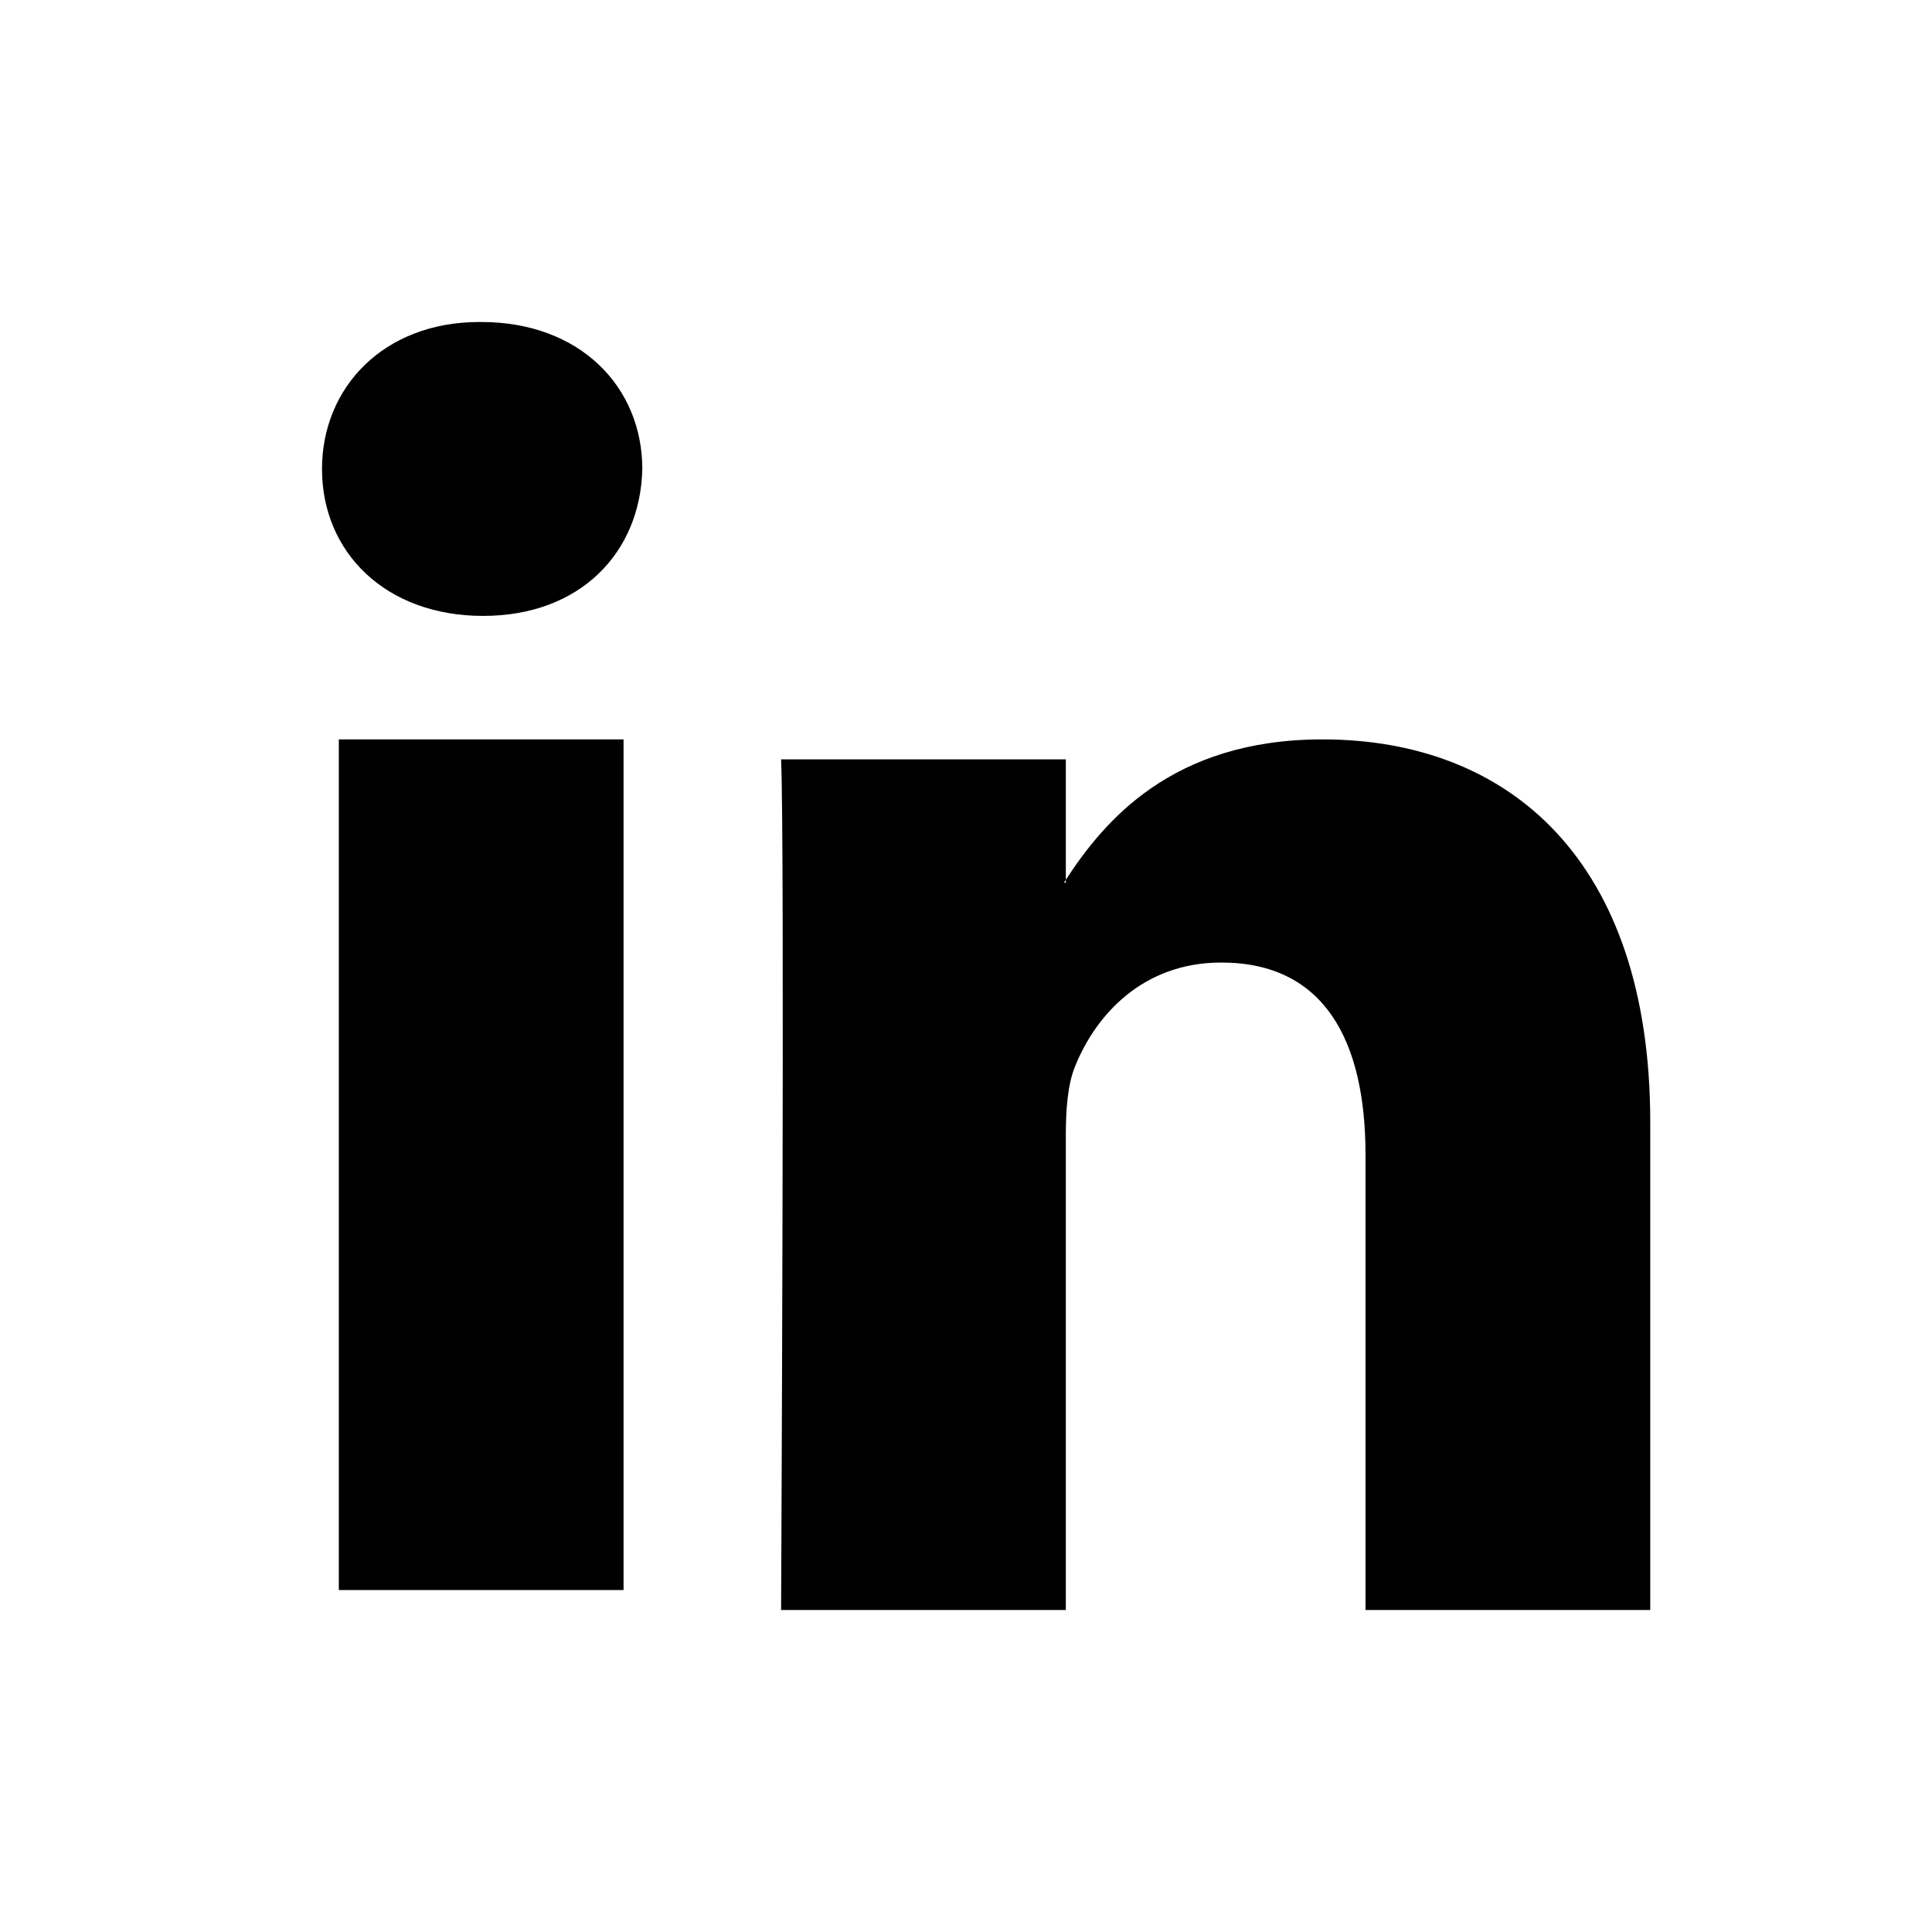
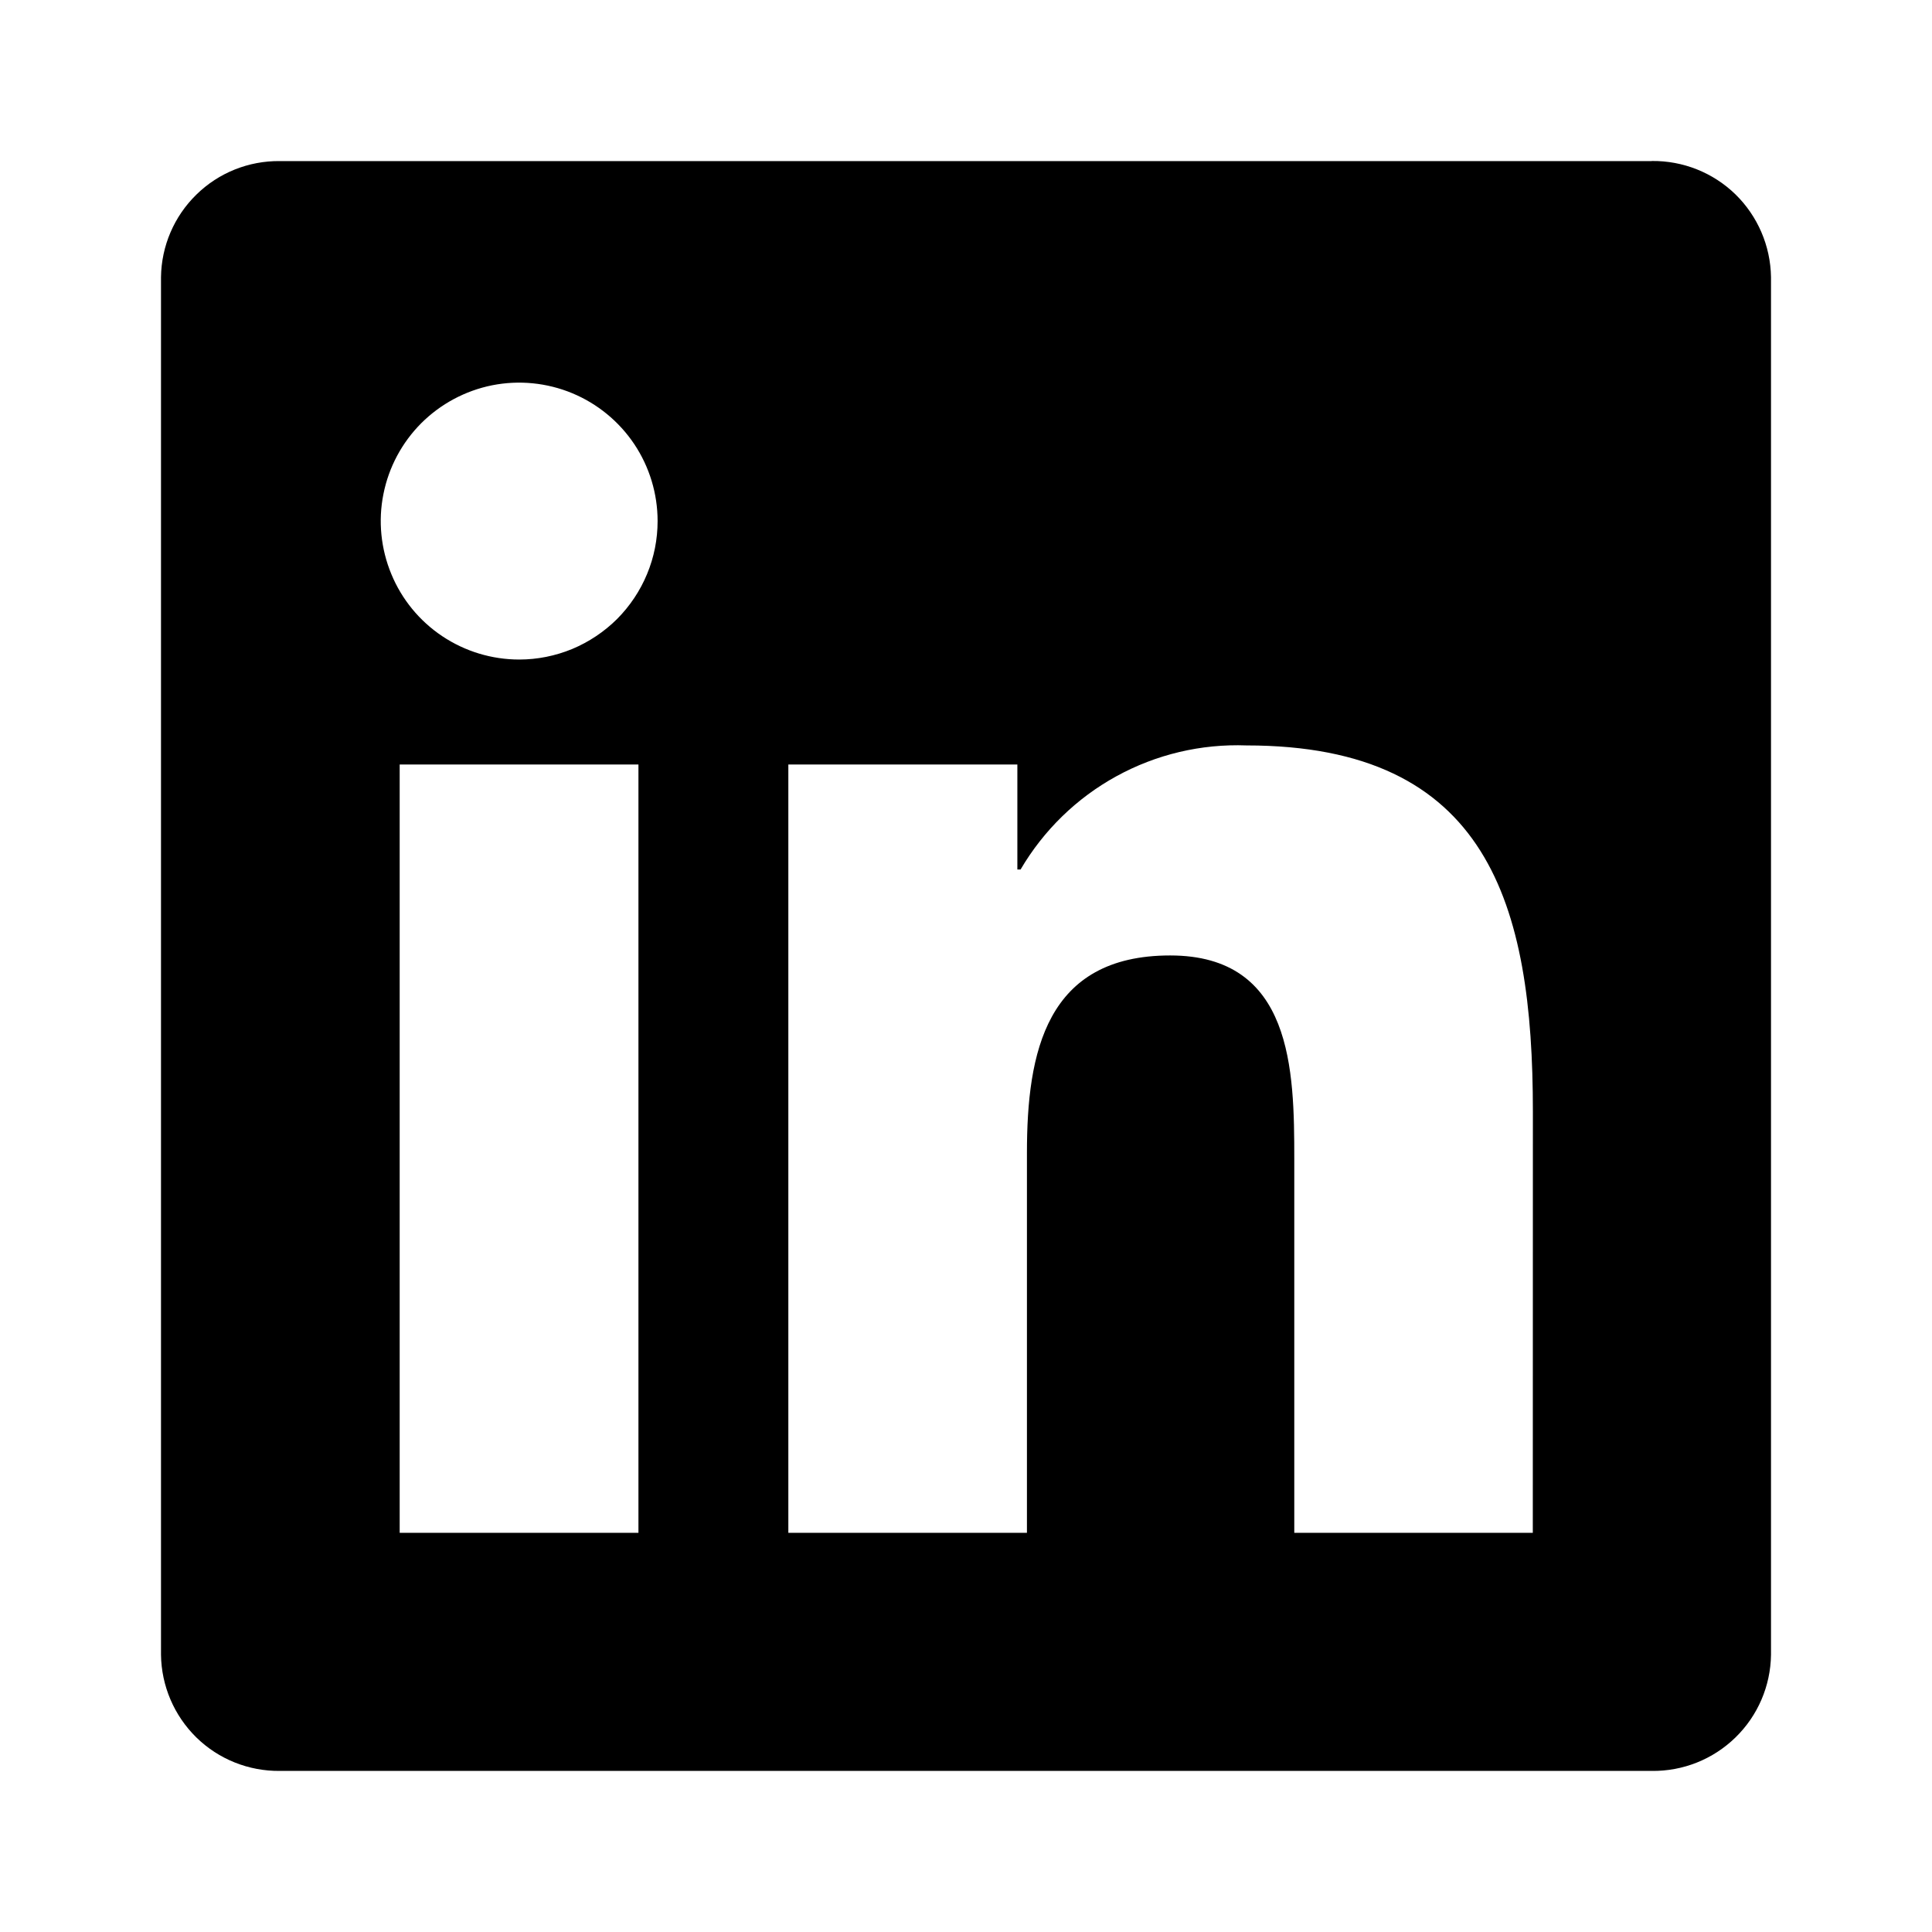
<svg width="24" height="24" viewBox="0 0 24 24">
-   <path d="M5.978 4C7.211 4 7.979 4.811 7.979 5.826C7.956 6.862 7.211 7.651 6.001 7.651C4.791 7.651 4 6.862 4 5.826C4 4.811 4.768 4 5.955 4H5.978Z" />
-   <path d="M7.746 9.185V19.752H4.209V9.185H7.746Z" />
-   <path d="M13.24 20H9.703C9.703 20 9.75 10.424 9.703 9.433H13.24V10.929C13.232 10.941 13.225 10.953 13.217 10.965H13.24V10.929C13.71 10.209 14.552 9.185 16.428 9.185C18.755 9.185 20.5 10.695 20.5 13.941V20H16.963V14.347C16.963 12.926 16.451 11.957 15.171 11.957C14.194 11.957 13.612 12.611 13.357 13.242C13.263 13.467 13.24 13.783 13.24 14.099V20Z" />
+   <path d="M19.041 19.041H16.078V14.4C16.078 13.293 16.058 11.869 14.536 11.869C12.993 11.869 12.757 13.075 12.757 14.319V19.041H9.793V9.497H12.638V10.801H12.678C12.963 10.315 13.374 9.914 13.868 9.643C14.363 9.371 14.921 9.239 15.485 9.26C18.488 9.26 19.042 11.235 19.042 13.806L19.041 19.041ZM6.45 8.193C6.11 8.193 5.777 8.092 5.494 7.903C5.211 7.714 4.991 7.446 4.861 7.131C4.731 6.817 4.696 6.471 4.763 6.138C4.829 5.804 4.993 5.498 5.233 5.257C5.474 5.017 5.78 4.853 6.114 4.786C6.447 4.72 6.793 4.754 7.107 4.884C7.421 5.014 7.69 5.235 7.879 5.517C8.068 5.8 8.169 6.133 8.169 6.473C8.169 6.699 8.125 6.922 8.038 7.131C7.952 7.339 7.825 7.529 7.666 7.689C7.506 7.848 7.316 7.975 7.108 8.062C6.899 8.148 6.676 8.193 6.45 8.193ZM7.931 19.041H4.965V9.497H7.931V19.041ZM20.518 2.001H3.476C3.089 1.997 2.716 2.146 2.44 2.417C2.163 2.687 2.005 3.056 2 3.443V20.556C2.005 20.943 2.163 21.312 2.439 21.583C2.716 21.854 3.089 22.003 3.476 21.999H20.518C20.906 22.004 21.28 21.855 21.558 21.584C21.836 21.314 21.995 20.944 22 20.556V3.442C21.994 3.054 21.835 2.685 21.558 2.414C21.28 2.144 20.906 1.995 20.518 2" />
</svg>
